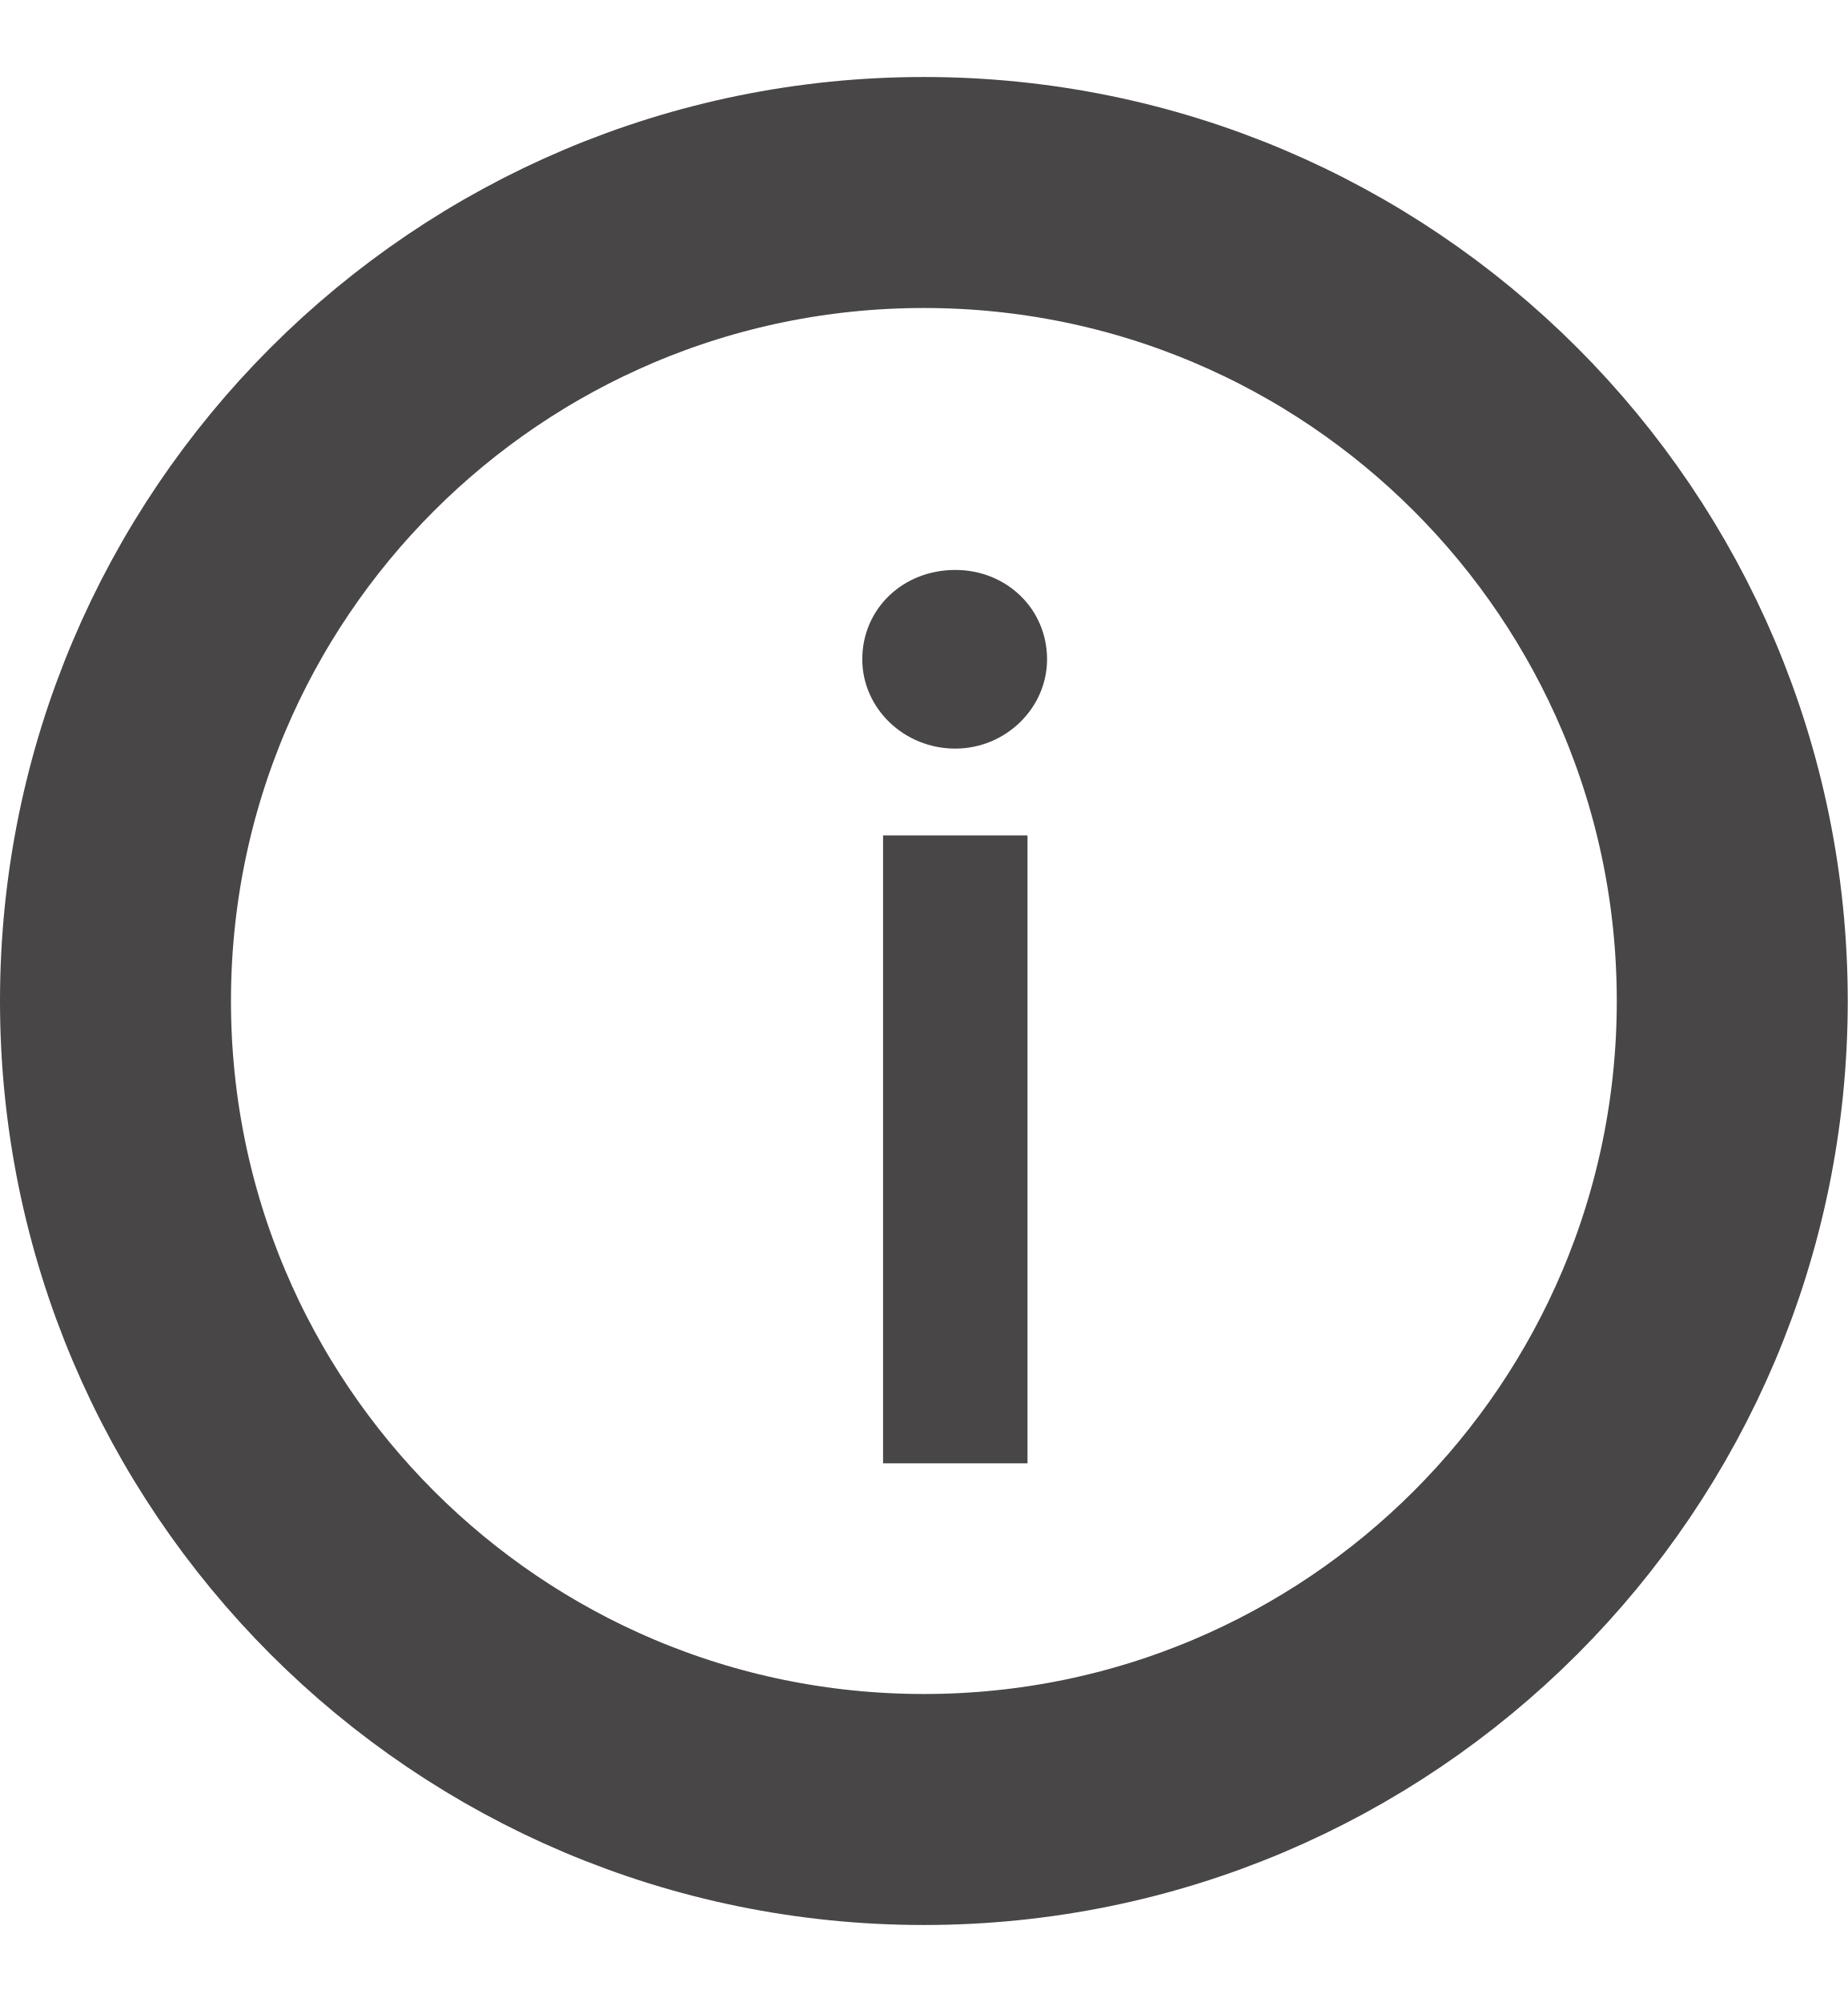
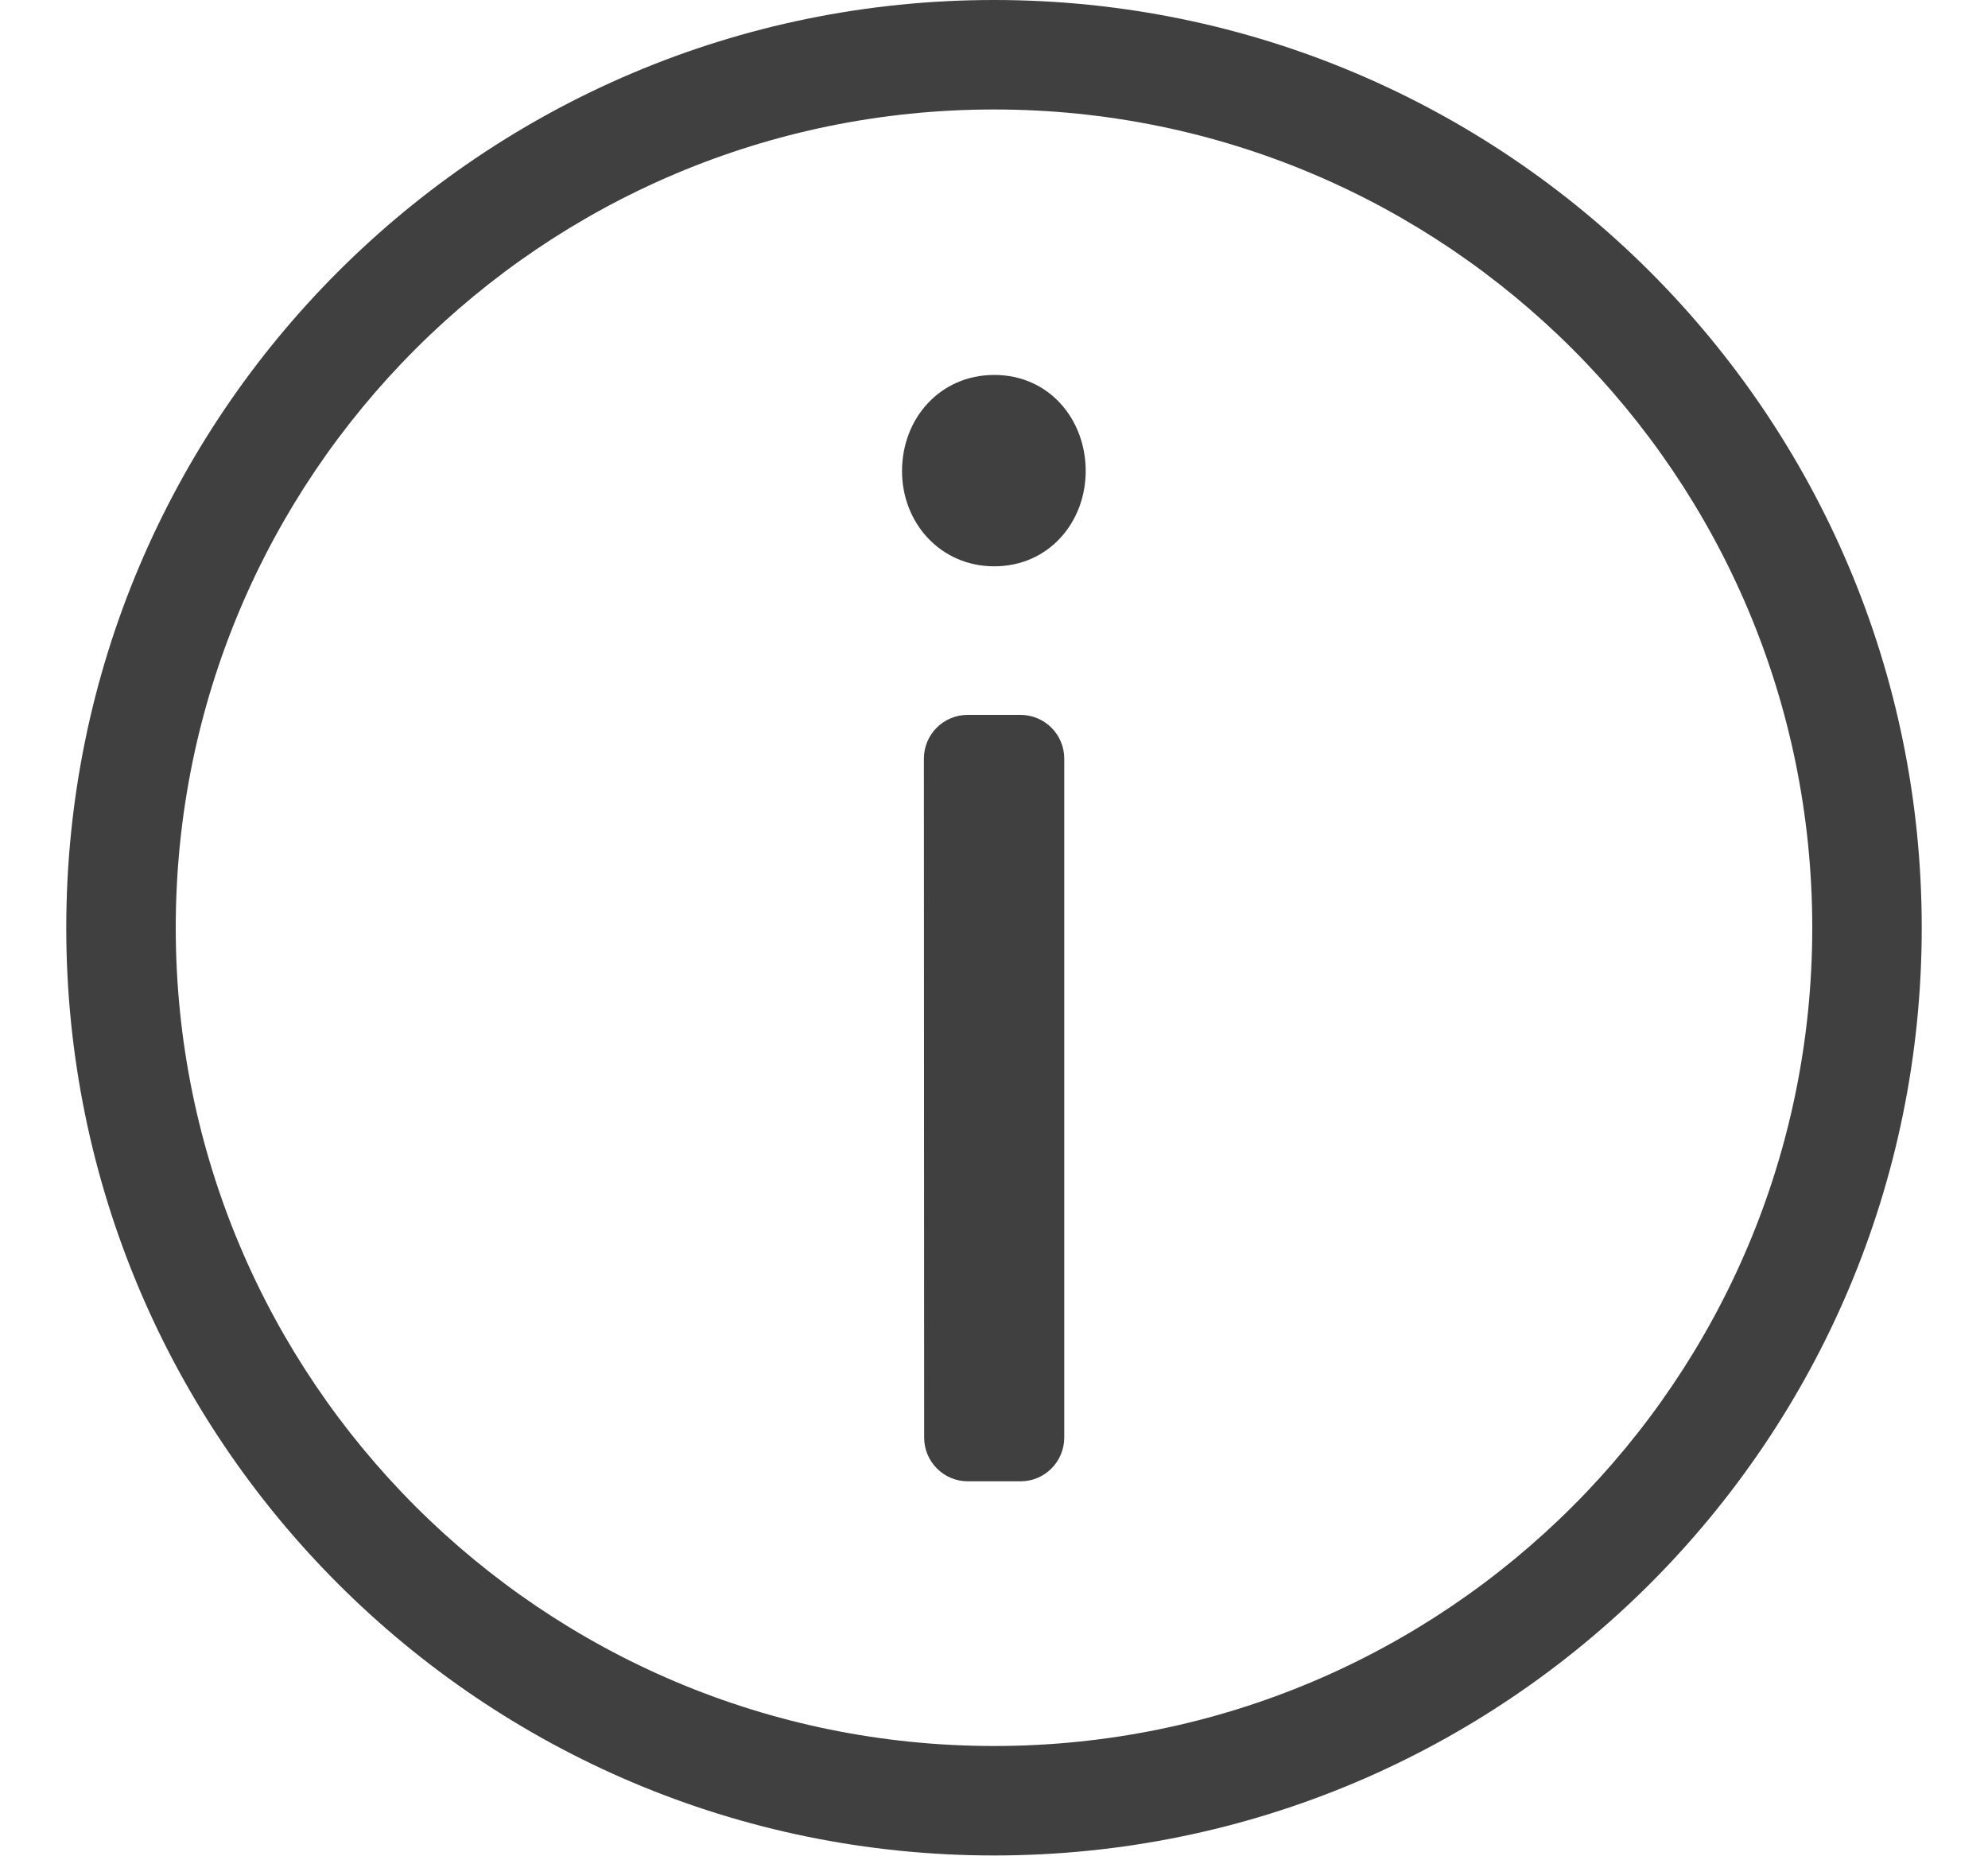
- <svg xmlns="http://www.w3.org/2000/svg" fill="none" height="13" viewBox="0 0 12 13" width="12">
-   <path d="m5.735 5.425v4.077h.938v-4.077zm.469-.564c.326 0 .596-.262.596-.58 0-.326-.262-.58-.596-.58-.342 0-.604.254-.604.58 0 .318.27.58.604.58z" fill="#484646" />
-   <circle cx="6" cy="6.5" r="5.25" stroke="#484646" stroke-width="1.5" />
+ <svg xmlns="http://www.w3.org/2000/svg" fill="none" viewBox="0 0 15 14">
+   <path fill="currentColor" fill-opacity=".75" fill-rule="evenodd" d="M14.5 7a7 7 0 1 1-14 0 7 7 0 0 1 14 0m-7 6.174A6.174 6.174 0 1 0 7.5.826a6.174 6.174 0 0 0 0 12.348" clip-rule="evenodd" />
+   <path fill="currentColor" fill-opacity=".75" fill-rule="evenodd" d="M8.192 3.554c0-.39-.276-.725-.69-.725-.41 0-.696.329-.696.725 0 .392.29.719.696.719.411 0 .69-.332.69-.72" clip-rule="evenodd" />
+   <path fill="currentColor" fill-opacity=".75" d="M6.971 5.724a.33.33 0 0 1 .33-.33H7.7a.33.33 0 0 1 .33.33v5.123a.33.33 0 0 1-.33.33h-.397a.33.33 0 0 1-.33-.33z" />
</svg>
